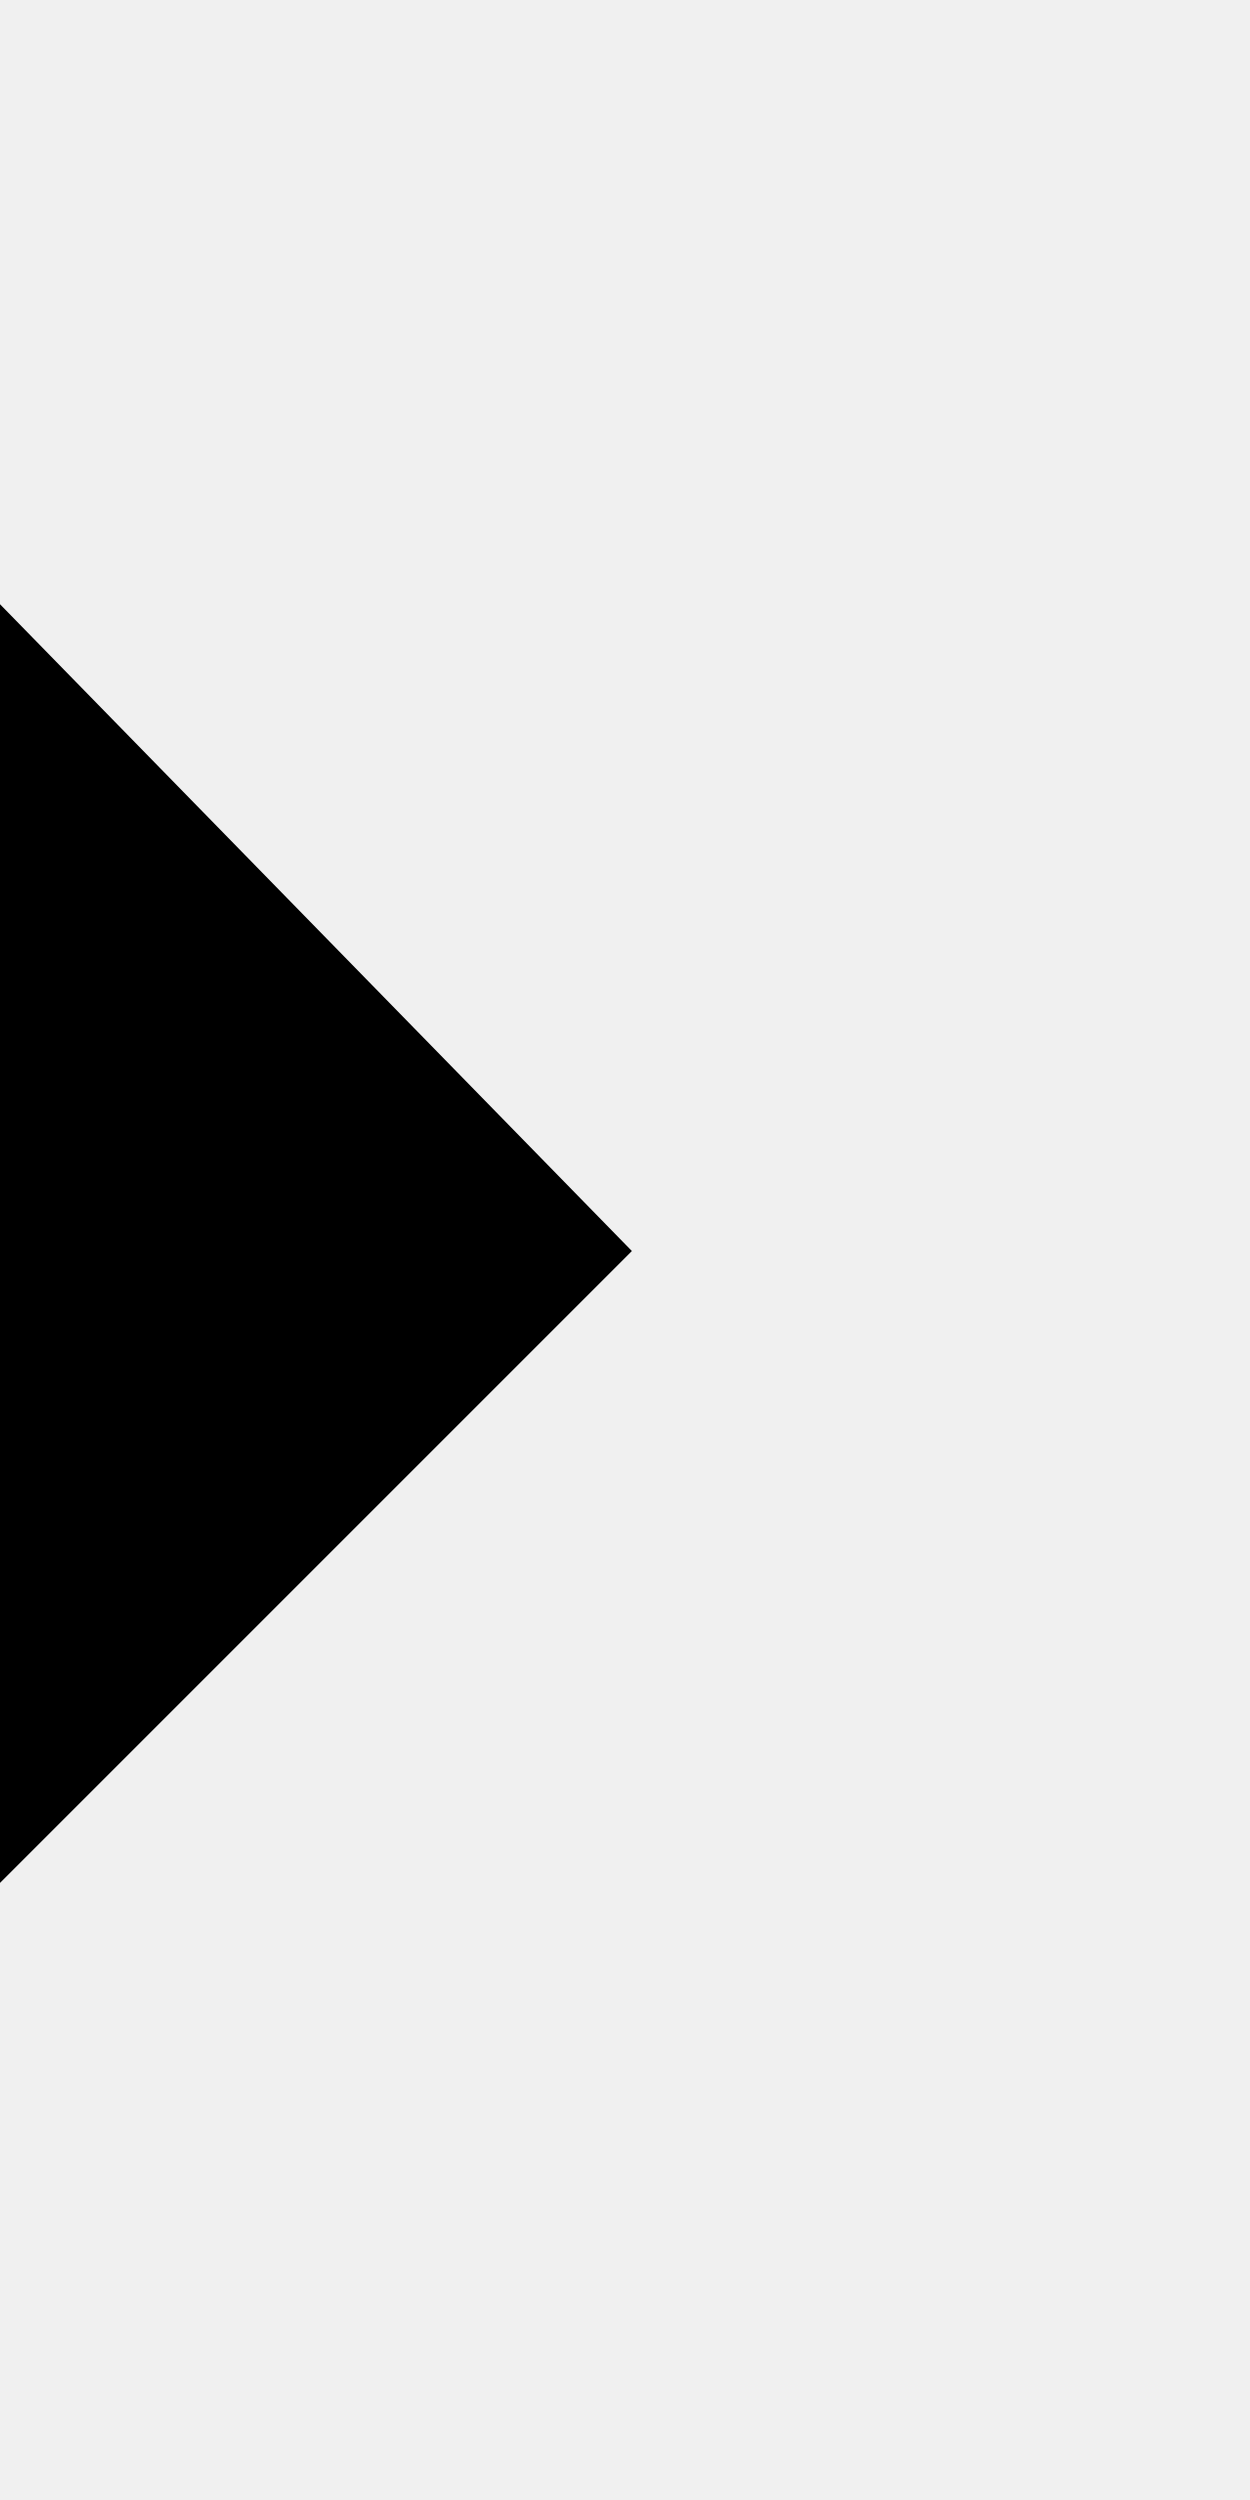
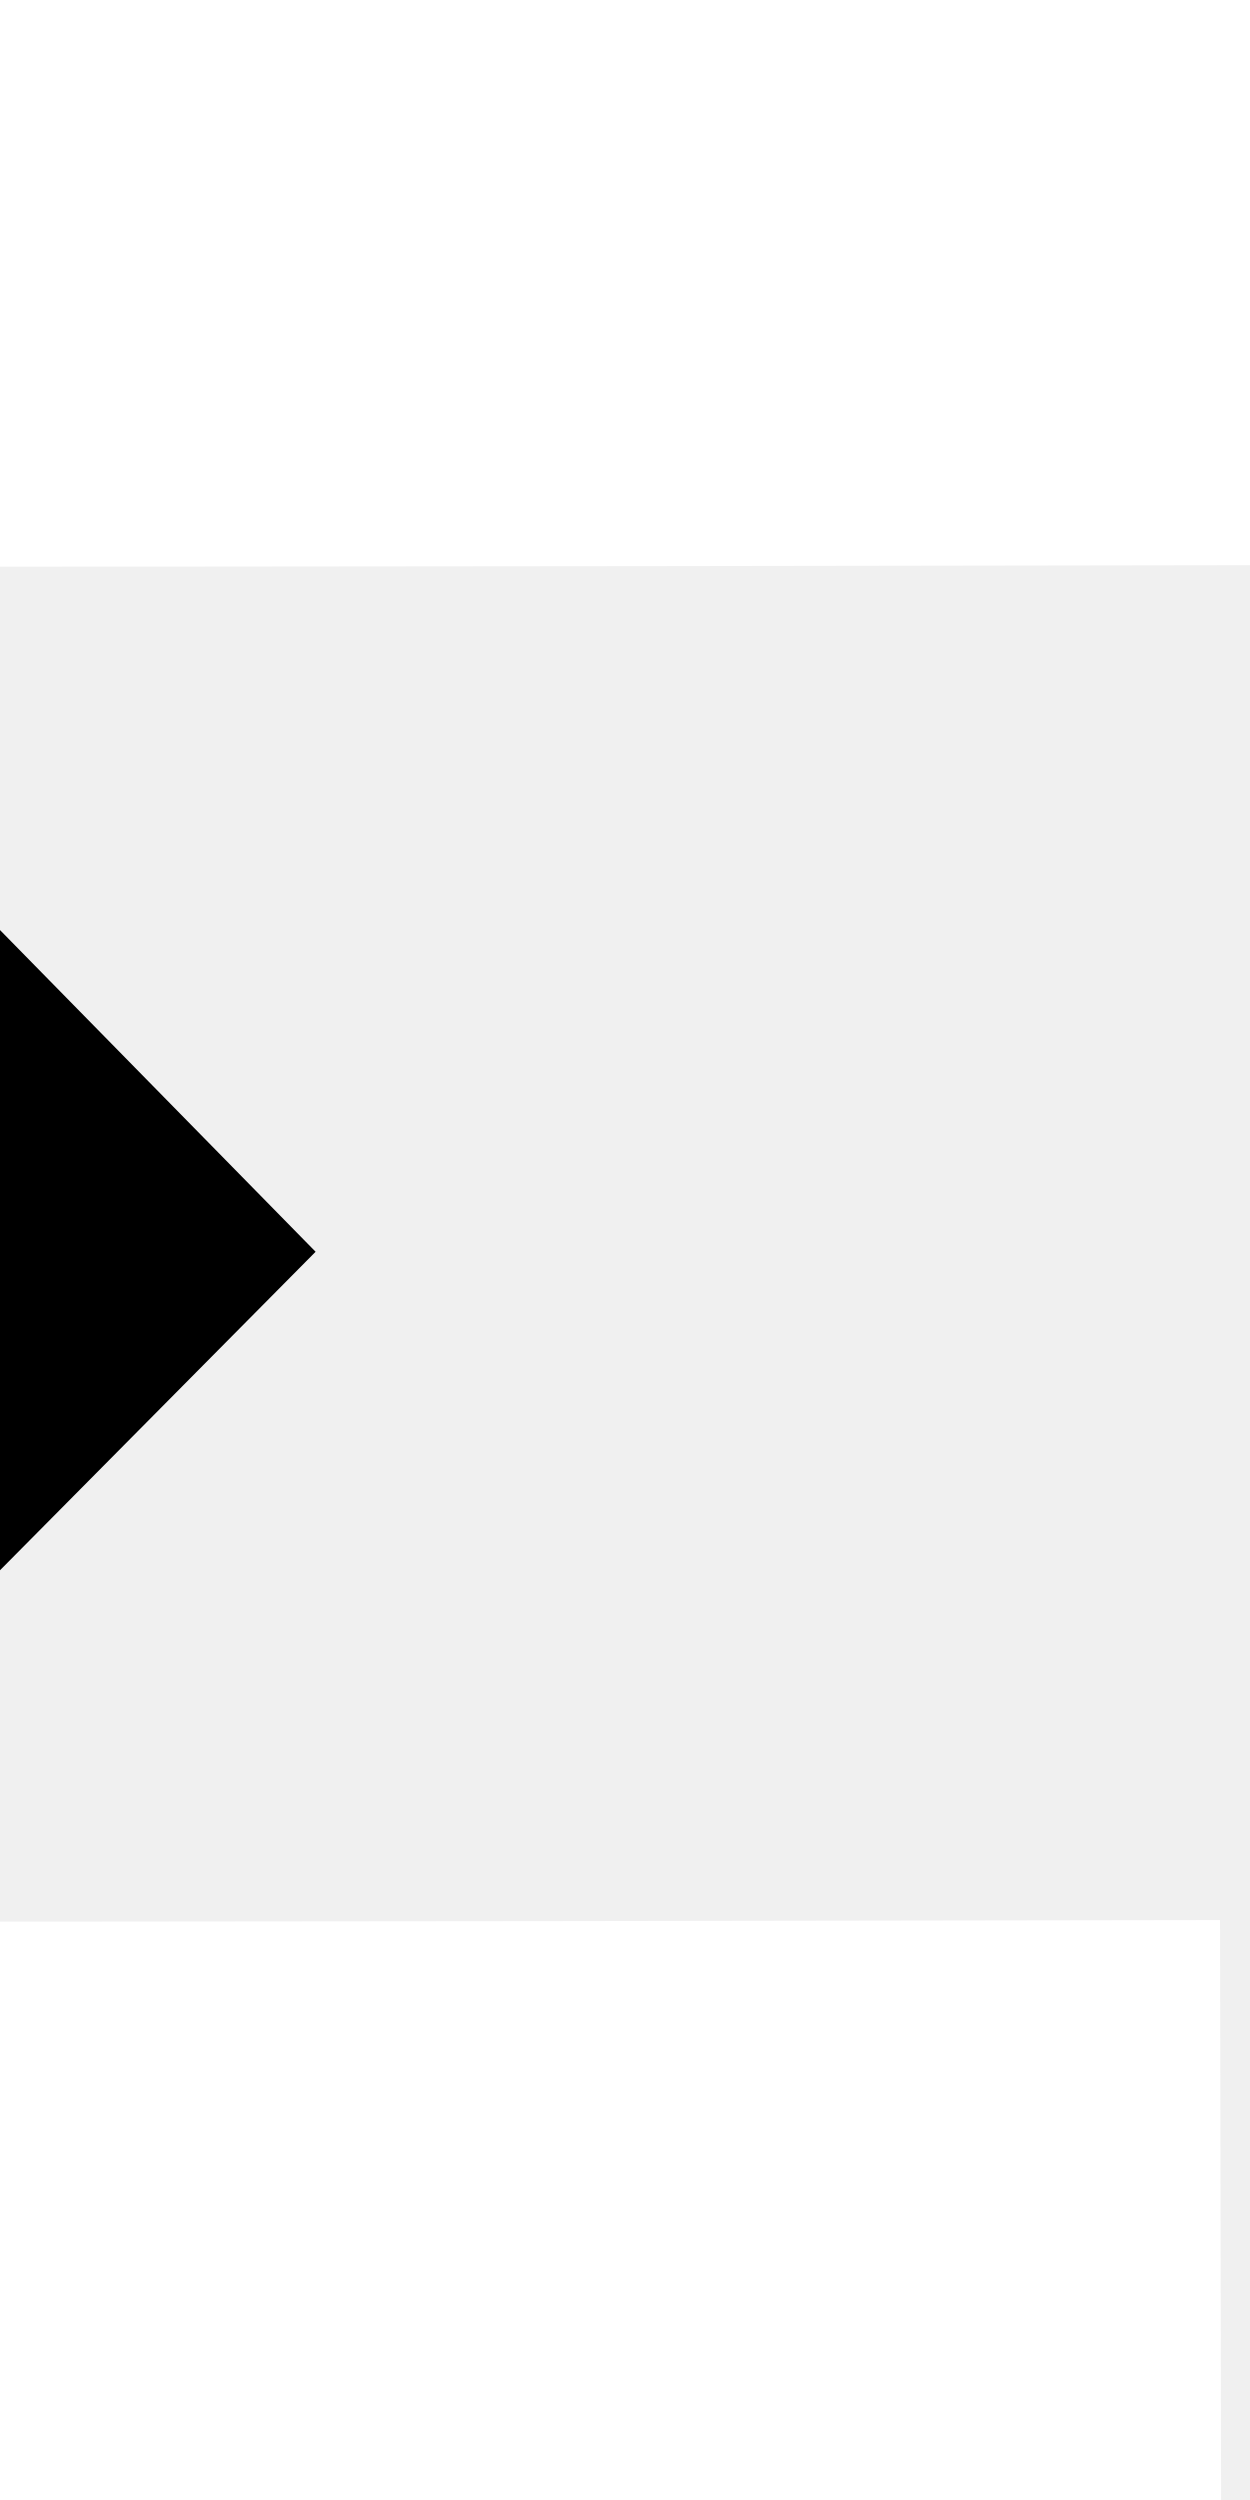
<svg xmlns="http://www.w3.org/2000/svg" width="20" height="40" id="svg2" version="1.1">
  <defs id="defs4" />
  <g id="layer1" transform="translate(0,-1012.362)">
-     <path style="fill:none;stroke:#000000;stroke-width:4;stroke-linecap:butt;stroke-linejoin:miter;stroke-miterlimit:4;stroke-opacity:1;stroke-dasharray:none" d="m -5.402,1019.362 c 12.7,13 12.7,13 12.7,13 l -13,13" id="path3819-7" />
-     <path style="fill:none;stroke:#000000;stroke-width:7;stroke-linecap:butt;stroke-linejoin:miter;stroke-miterlimit:4;stroke-opacity:1;stroke-dasharray:none" d="m -5.762,1024.136 0.083,16.32 7.91,-8.077 z" id="path3839" />
+     <path style="fill:none;stroke:#000000;stroke-width:6.978;stroke-linecap:butt;stroke-linejoin:miter;stroke-miterlimit:4;stroke-opacity:1;stroke-dasharray:none" d="m -7.865,1024.208 0.083,16.175 7.932,-8.005 z" id="path3839" />
+     <path style="fill:none;stroke:#ffffff;stroke-width:15;stroke-linecap:butt;stroke-linejoin:miter;stroke-miterlimit:4;stroke-opacity:1;stroke-dasharray:none" d="m 19.534,1050.583 c -32.382,0.059 -32.323,0 -32.323,0" id="path2994-2" />
+     <path style="fill:none;stroke:#ffffff;stroke-width:15;stroke-linecap:butt;stroke-linejoin:miter;stroke-miterlimit:4;stroke-opacity:1;stroke-dasharray:none" d="m 21.182,1013.903 c -32.382,0.059 -32.323,0 -32.323,0" id="path2994-2-2" />
  </g>
</svg>
